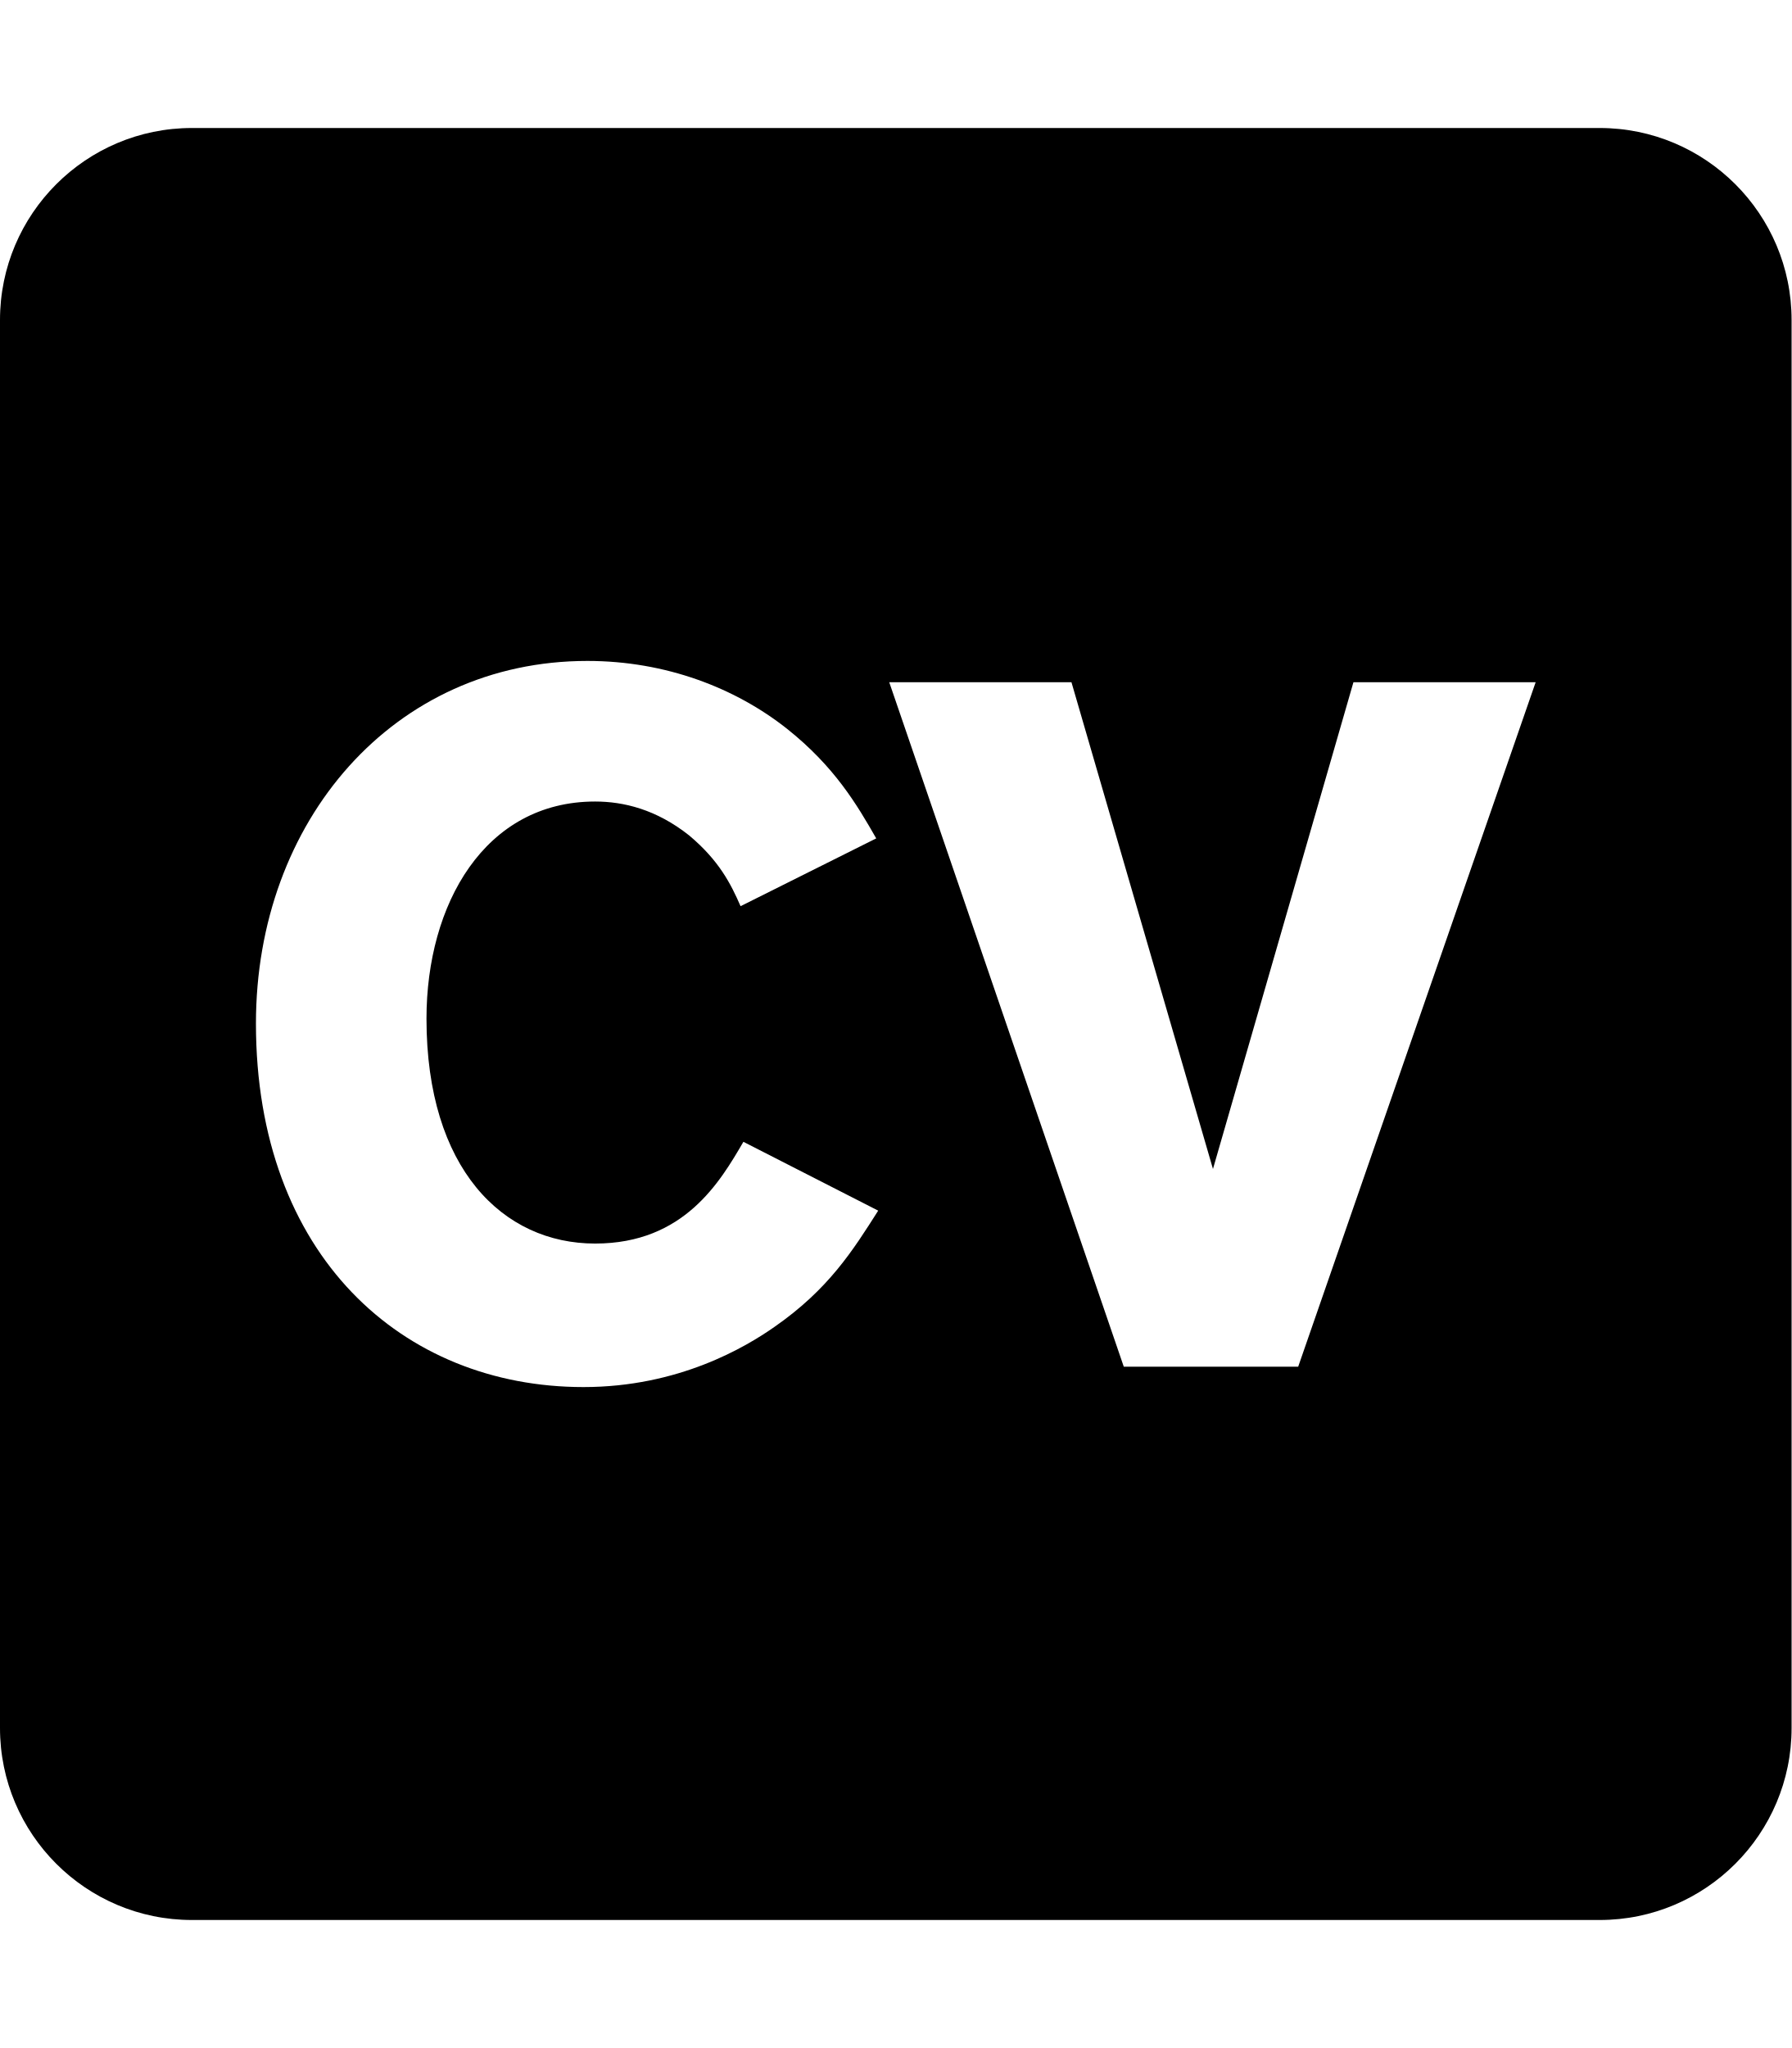
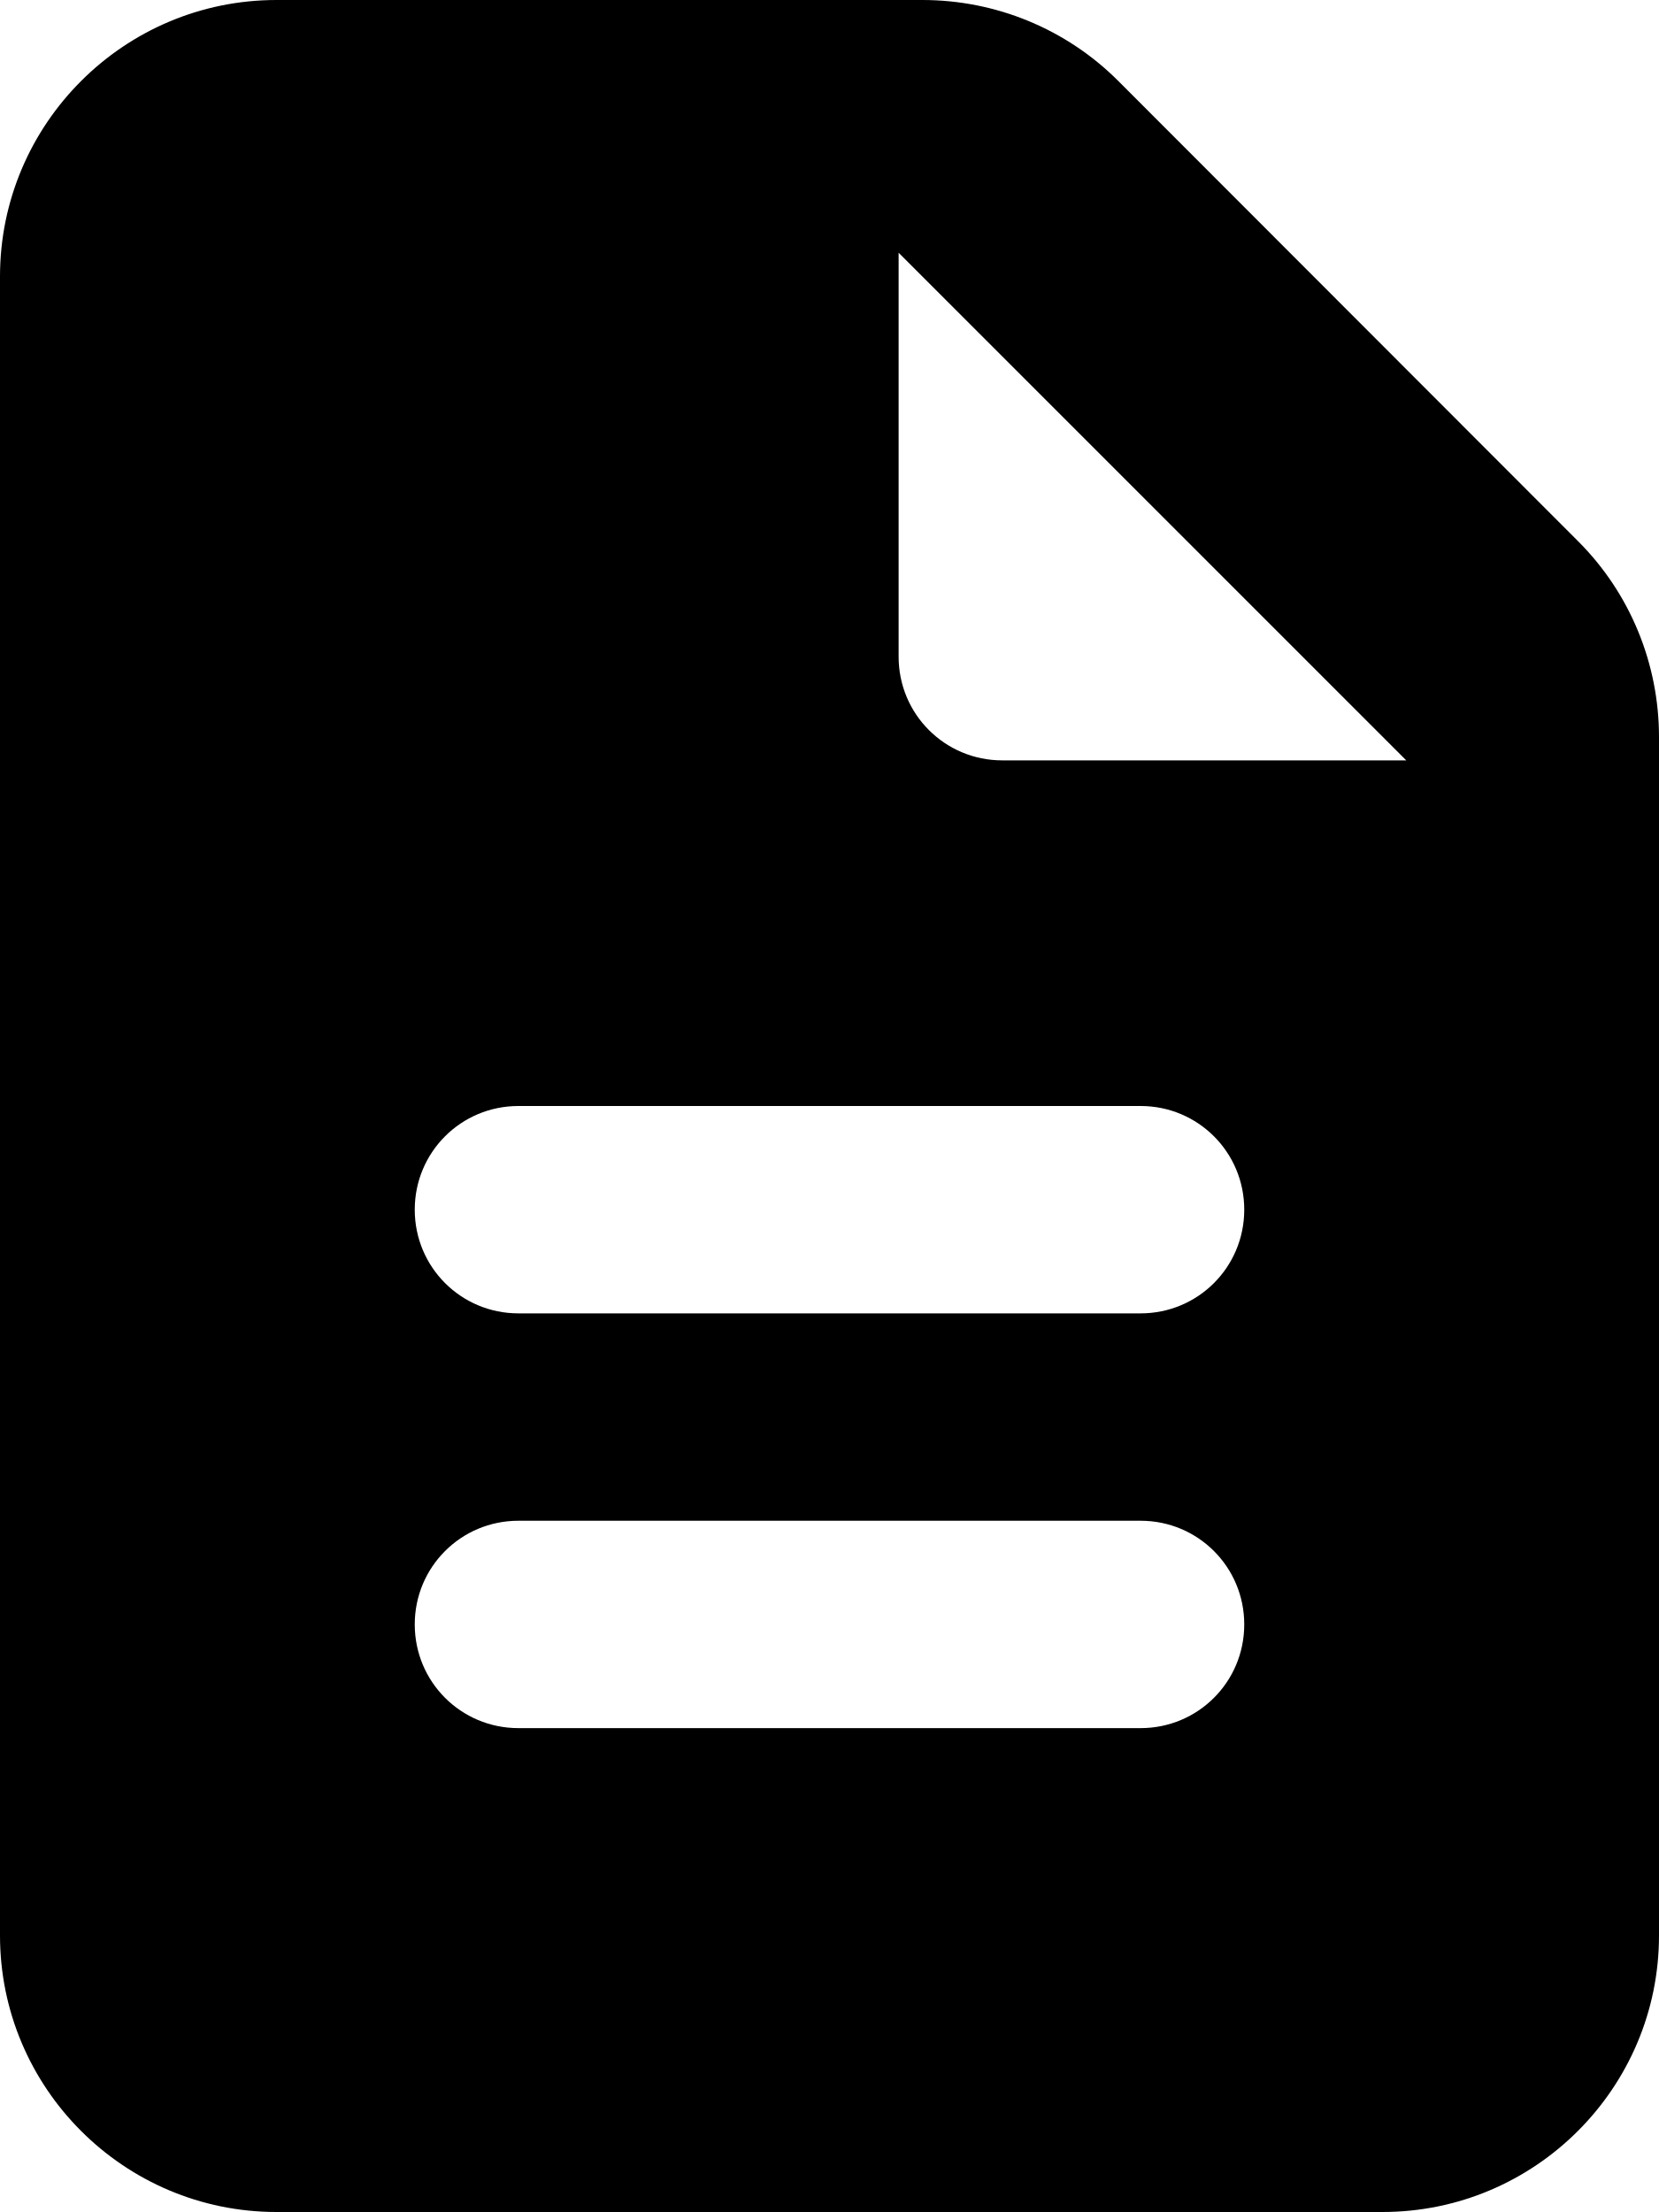
- <svg xmlns="http://www.w3.org/2000/svg" id="svg8" version="1.1" viewBox="0 0 448 512" height="512" width="448">
-   <defs id="defs2" />
-   <g id="layer6">
-     <path d="M 48 32 C 21.5 32 0 53.5 0 80 L 0 432 C 0 458.5 21.5 480 48 480 L 400 480 C 426.5 480 448 458.5 448 432 L 448 80 C 448 53.5 426.5 32 400 32 L 48 32 z M 146.881 165.234 C 166.516 165.234 183.962 172.023 196.809 182.205 C 208.689 191.657 214.253 201.112 219.107 209.598 L 185.184 226.547 C 182.757 220.982 179.837 215.16 172.338 208.865 C 164.09 202.313 155.86 200.381 148.814 200.381 C 121.188 200.381 106.645 226.074 106.645 254.668 C 106.645 292.241 125.805 310.889 148.814 310.889 C 171.113 310.889 180.092 295.378 185.895 285.453 L 219.6 302.66 C 213.285 312.586 207.226 322.295 193.65 331.729 C 186.388 336.819 169.673 346.766 145.914 346.766 C 100.586 346.766 64 313.81 64 255.871 C 64 205.235 98.415 165.234 146.881 165.234 z M 222.363 170.562 L 267.928 170.562 L 303.311 292.24 L 338.436 170.562 L 384 170.562 L 324.621 341.674 L 281.01 341.674 L 222.363 170.562 z " id="path2" />
-   </g>
+ <svg xmlns="http://www.w3.org/2000/svg" viewBox="0 0 384 512">
+   <path d="M0 64C0 28.7 28.7 0 64 0L213.5 0c17 0 33.3 6.7 45.3 18.7L365.3 125.3c12 12 18.7 28.3 18.7 45.3L384 448c0 35.3-28.7 64-64 64L64 512c-35.3 0-64-28.7-64-64L0 64zm208-5.5l0 93.5c0 13.3 10.7 24 24 24L325.5 176 208 58.5zM120 256c-13.3 0-24 10.7-24 24s10.7 24 24 24l144 0c13.3 0 24-10.7 24-24s-10.7-24-24-24l-144 0zm0 96c-13.3 0-24 10.7-24 24s10.7 24 24 24l144 0c13.3 0 24-10.7 24-24s-10.7-24-24-24l-144 0z" />
</svg>
